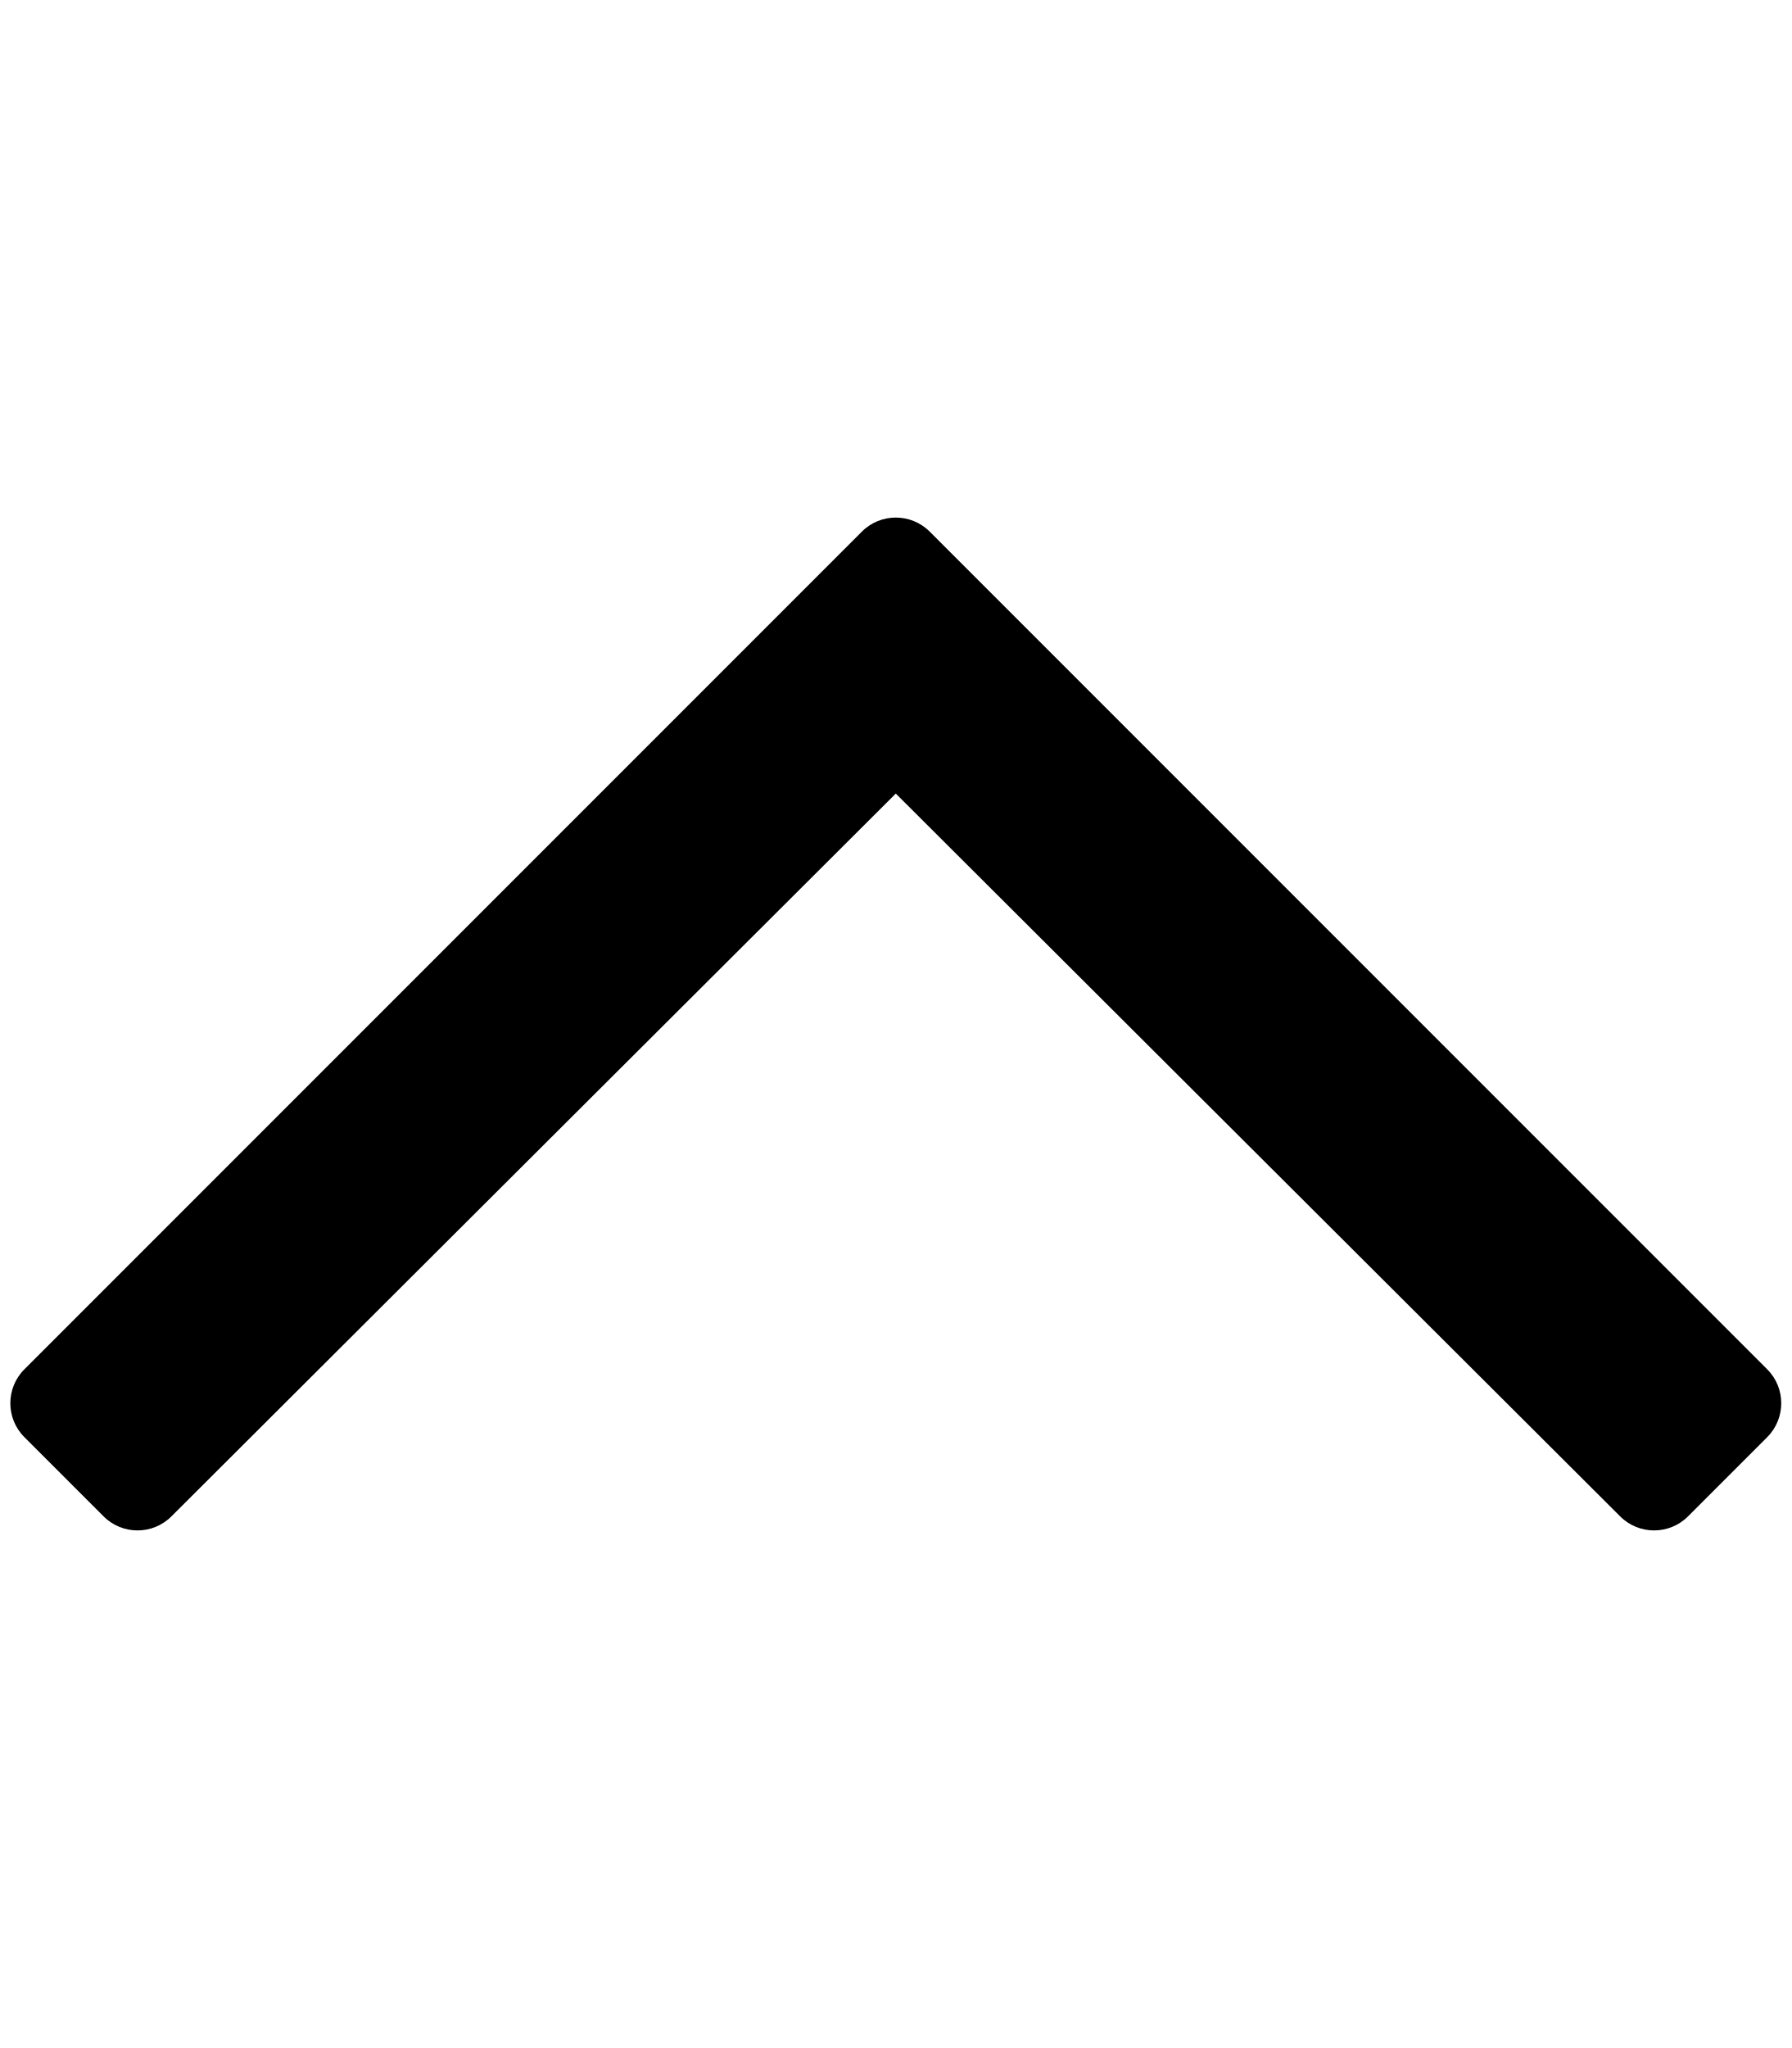
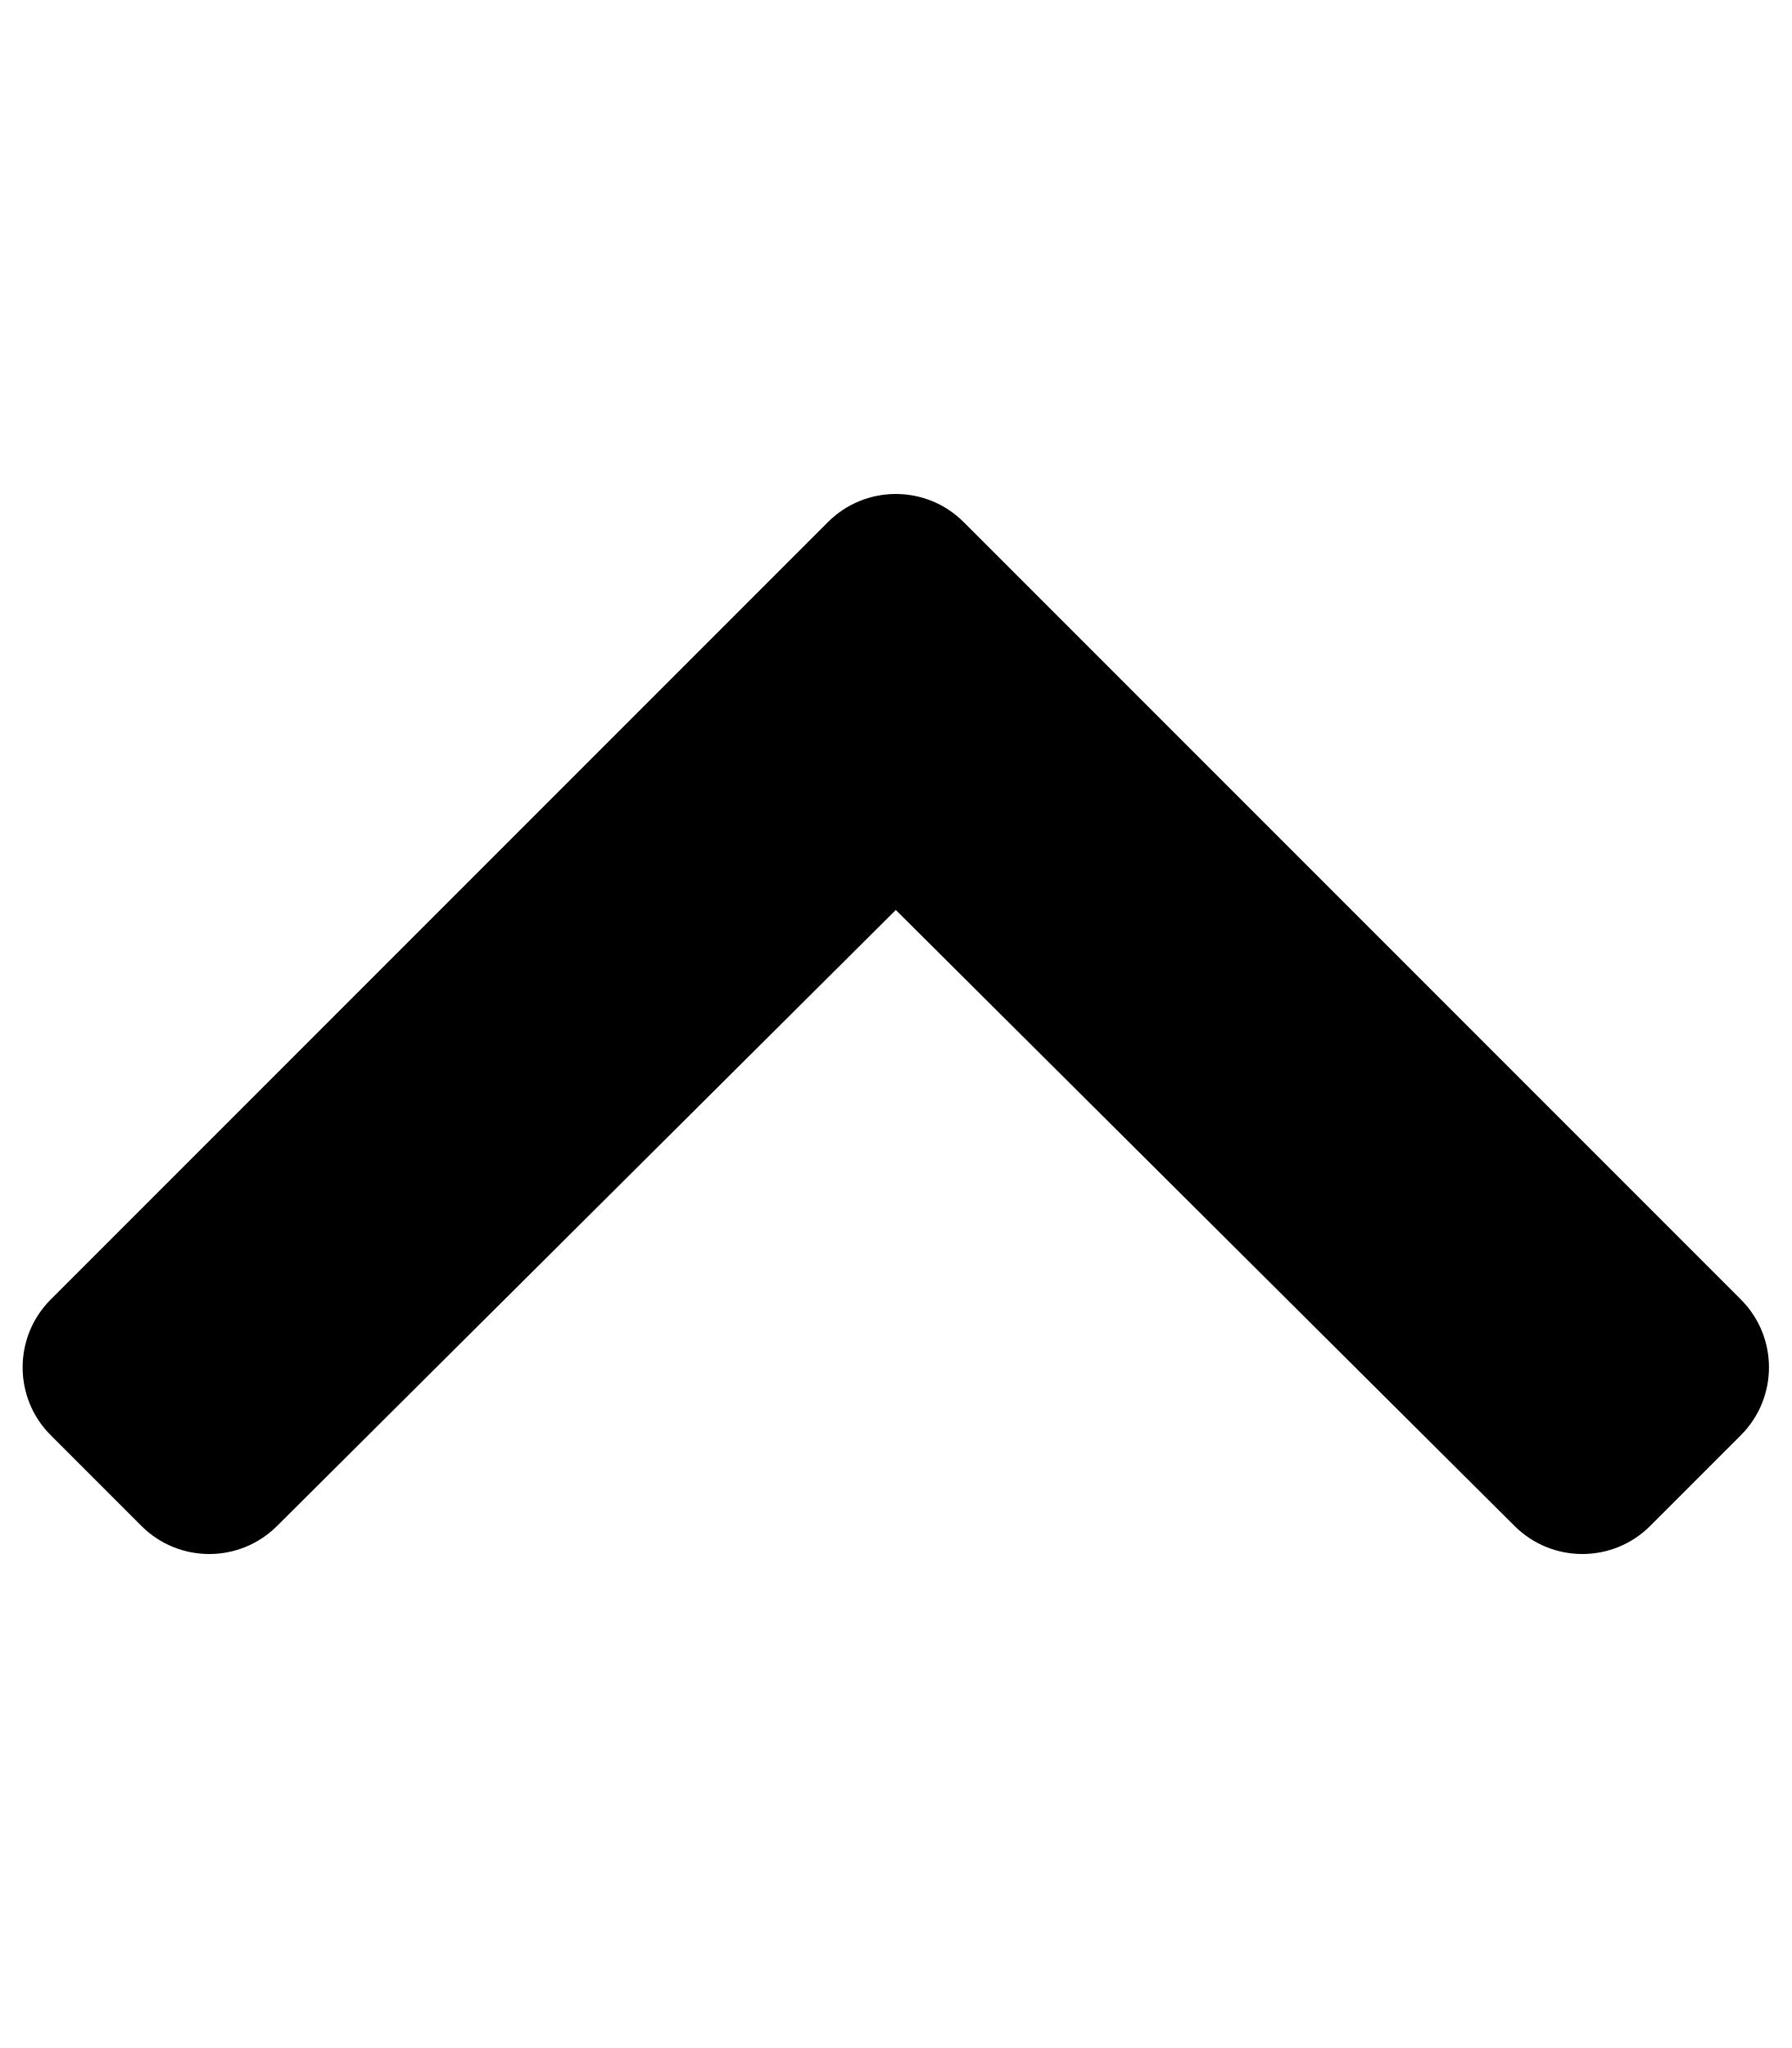
<svg xmlns="http://www.w3.org/2000/svg" viewBox="0 0 448 512">
-   <path d="M6.101 359.293L25.9 379.092c4.686 4.686 12.284 4.686 16.971 0L224 198.393l181.13 180.698c4.686 4.686 12.284 4.686 16.971 0l19.799-19.799c4.686-4.686 4.686-12.284 0-16.971L232.485 132.908c-4.686-4.686-12.284-4.686-16.971 0L6.101 342.322c-4.687 4.687-4.687 12.285 0 16.971z" />
+   <path d="M240.971 130.524l194.343 194.343c9.373 9.373 9.373 24.569 0 33.941l-22.667 22.667c-9.357 9.357-24.522 9.375-33.901.04L224 227.495 69.255 381.516c-9.379 9.335-24.544 9.317-33.901-.04l-22.667-22.667c-9.373-9.373-9.373-24.569 0-33.941L207.03 130.525c9.372-9.373 24.568-9.373 33.941-.001z" />
</svg>
